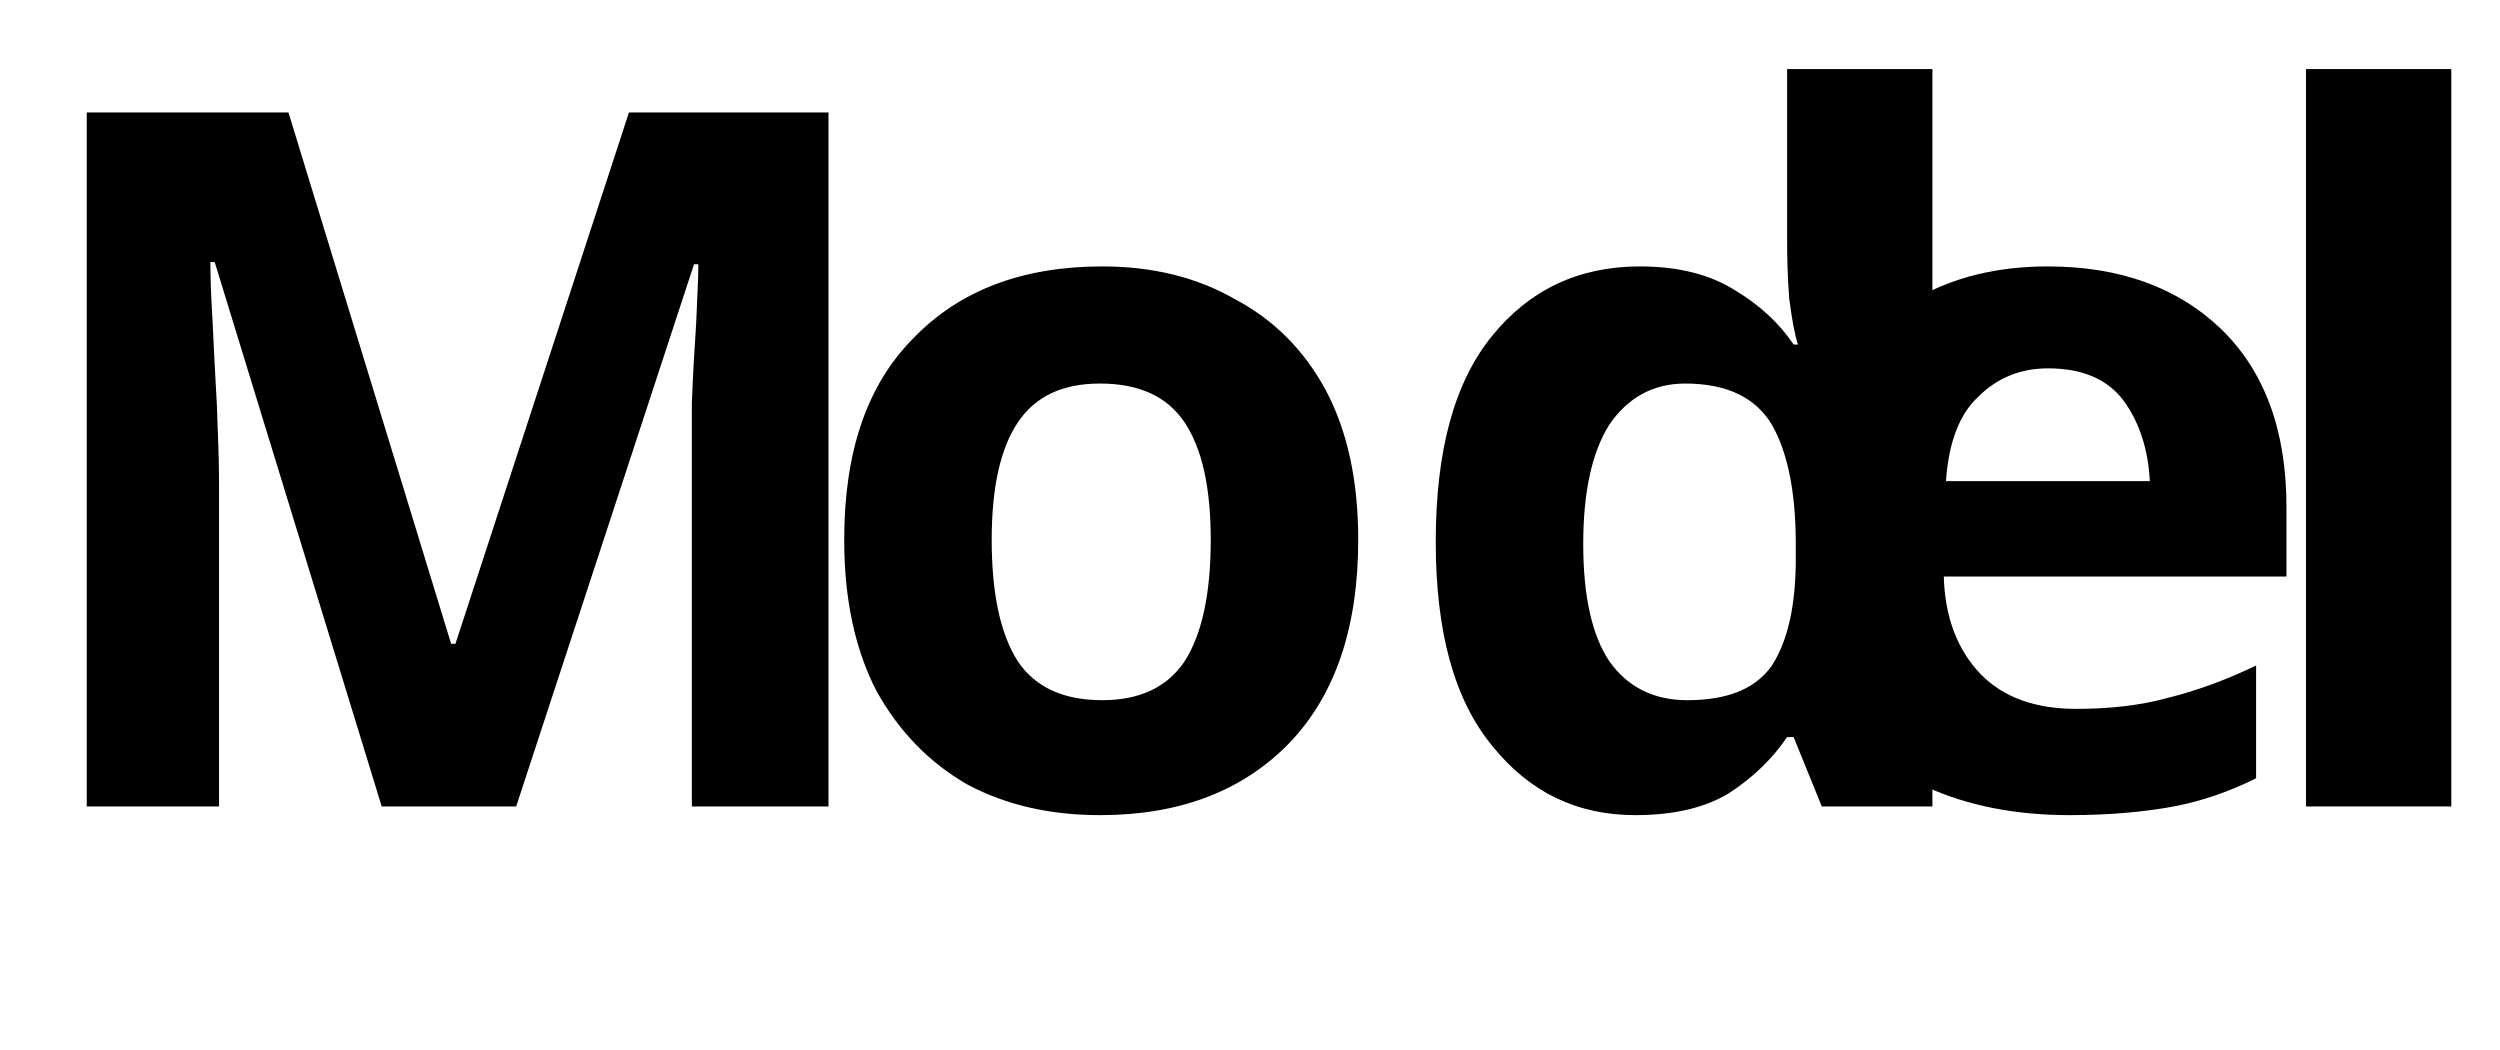
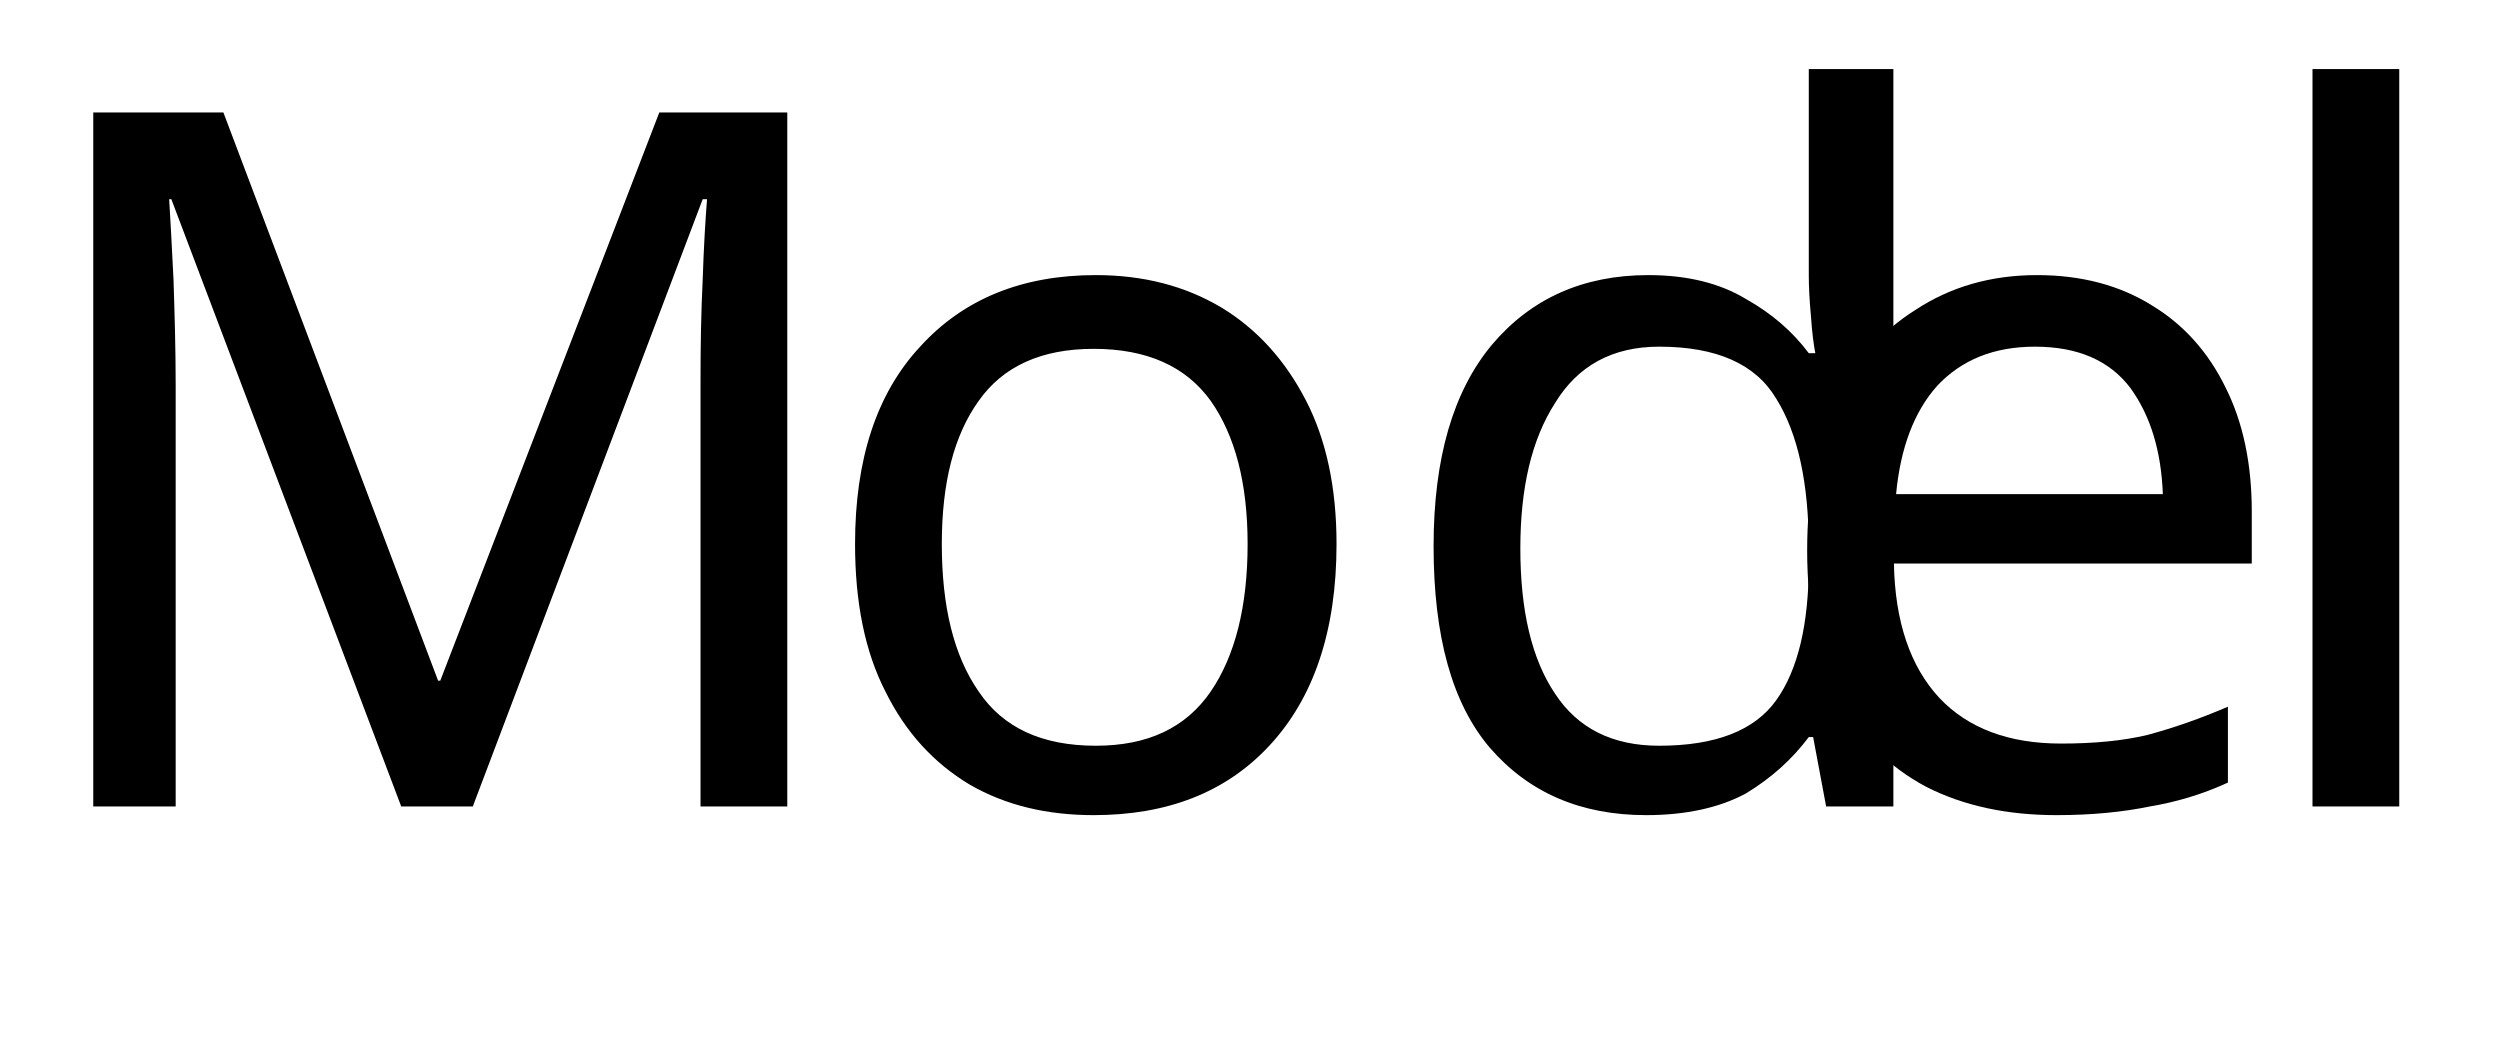
<svg xmlns="http://www.w3.org/2000/svg" viewBox="0 0 18.011 7.56">
  <defs>
    <style>
      .a1b023c7-4073-4f59-a142-dab4c0e9fedf {
        font-size: 7px;
        font-family: UniversLTStd-BoldCn, Univers LT Std;
-         font-weight: 700;
+         
        letter-spacing: -0.009em;
      }

      .aa330ca6-80ec-490b-afee-ad9205be37c3 {
        letter-spacing: -0.01em;
      }

      .af90b55a-54e6-411a-8702-3b6478786127 {
        letter-spacing: -0.009em;
      }

      .f15b6dcd-51fa-4a59-b8c3-48b8f027cf0d {
        letter-spacing: -0em;
      }
    </style>
  </defs>
  <g id="bf430ce3-b131-4bba-aac1-3511ff561561" data-name="Layer 2">
    <g id="e9ccecf6-18bb-4947-8a99-960a5e9711a7" data-name="Layer 1">
      <text id="a77403dd-5f25-4467-bff3-aac3190d7c84" data-name="CyberdeckModel" class="a1b023c7-4073-4f59-a142-dab4c0e9fedf" transform="translate(0 5.81006)">M<tspan class="aa330ca6-80ec-490b-afee-ad9205be37c3" x="5.768" y="0">od</tspan>
        <tspan class="af90b55a-54e6-411a-8702-3b6478786127" x="12.628" y="0">e</tspan>
        <tspan class="f15b6dcd-51fa-4a59-b8c3-48b8f027cf0d" x="16.065" y="0">l</tspan>
      </text>
    </g>
  </g>
</svg>
